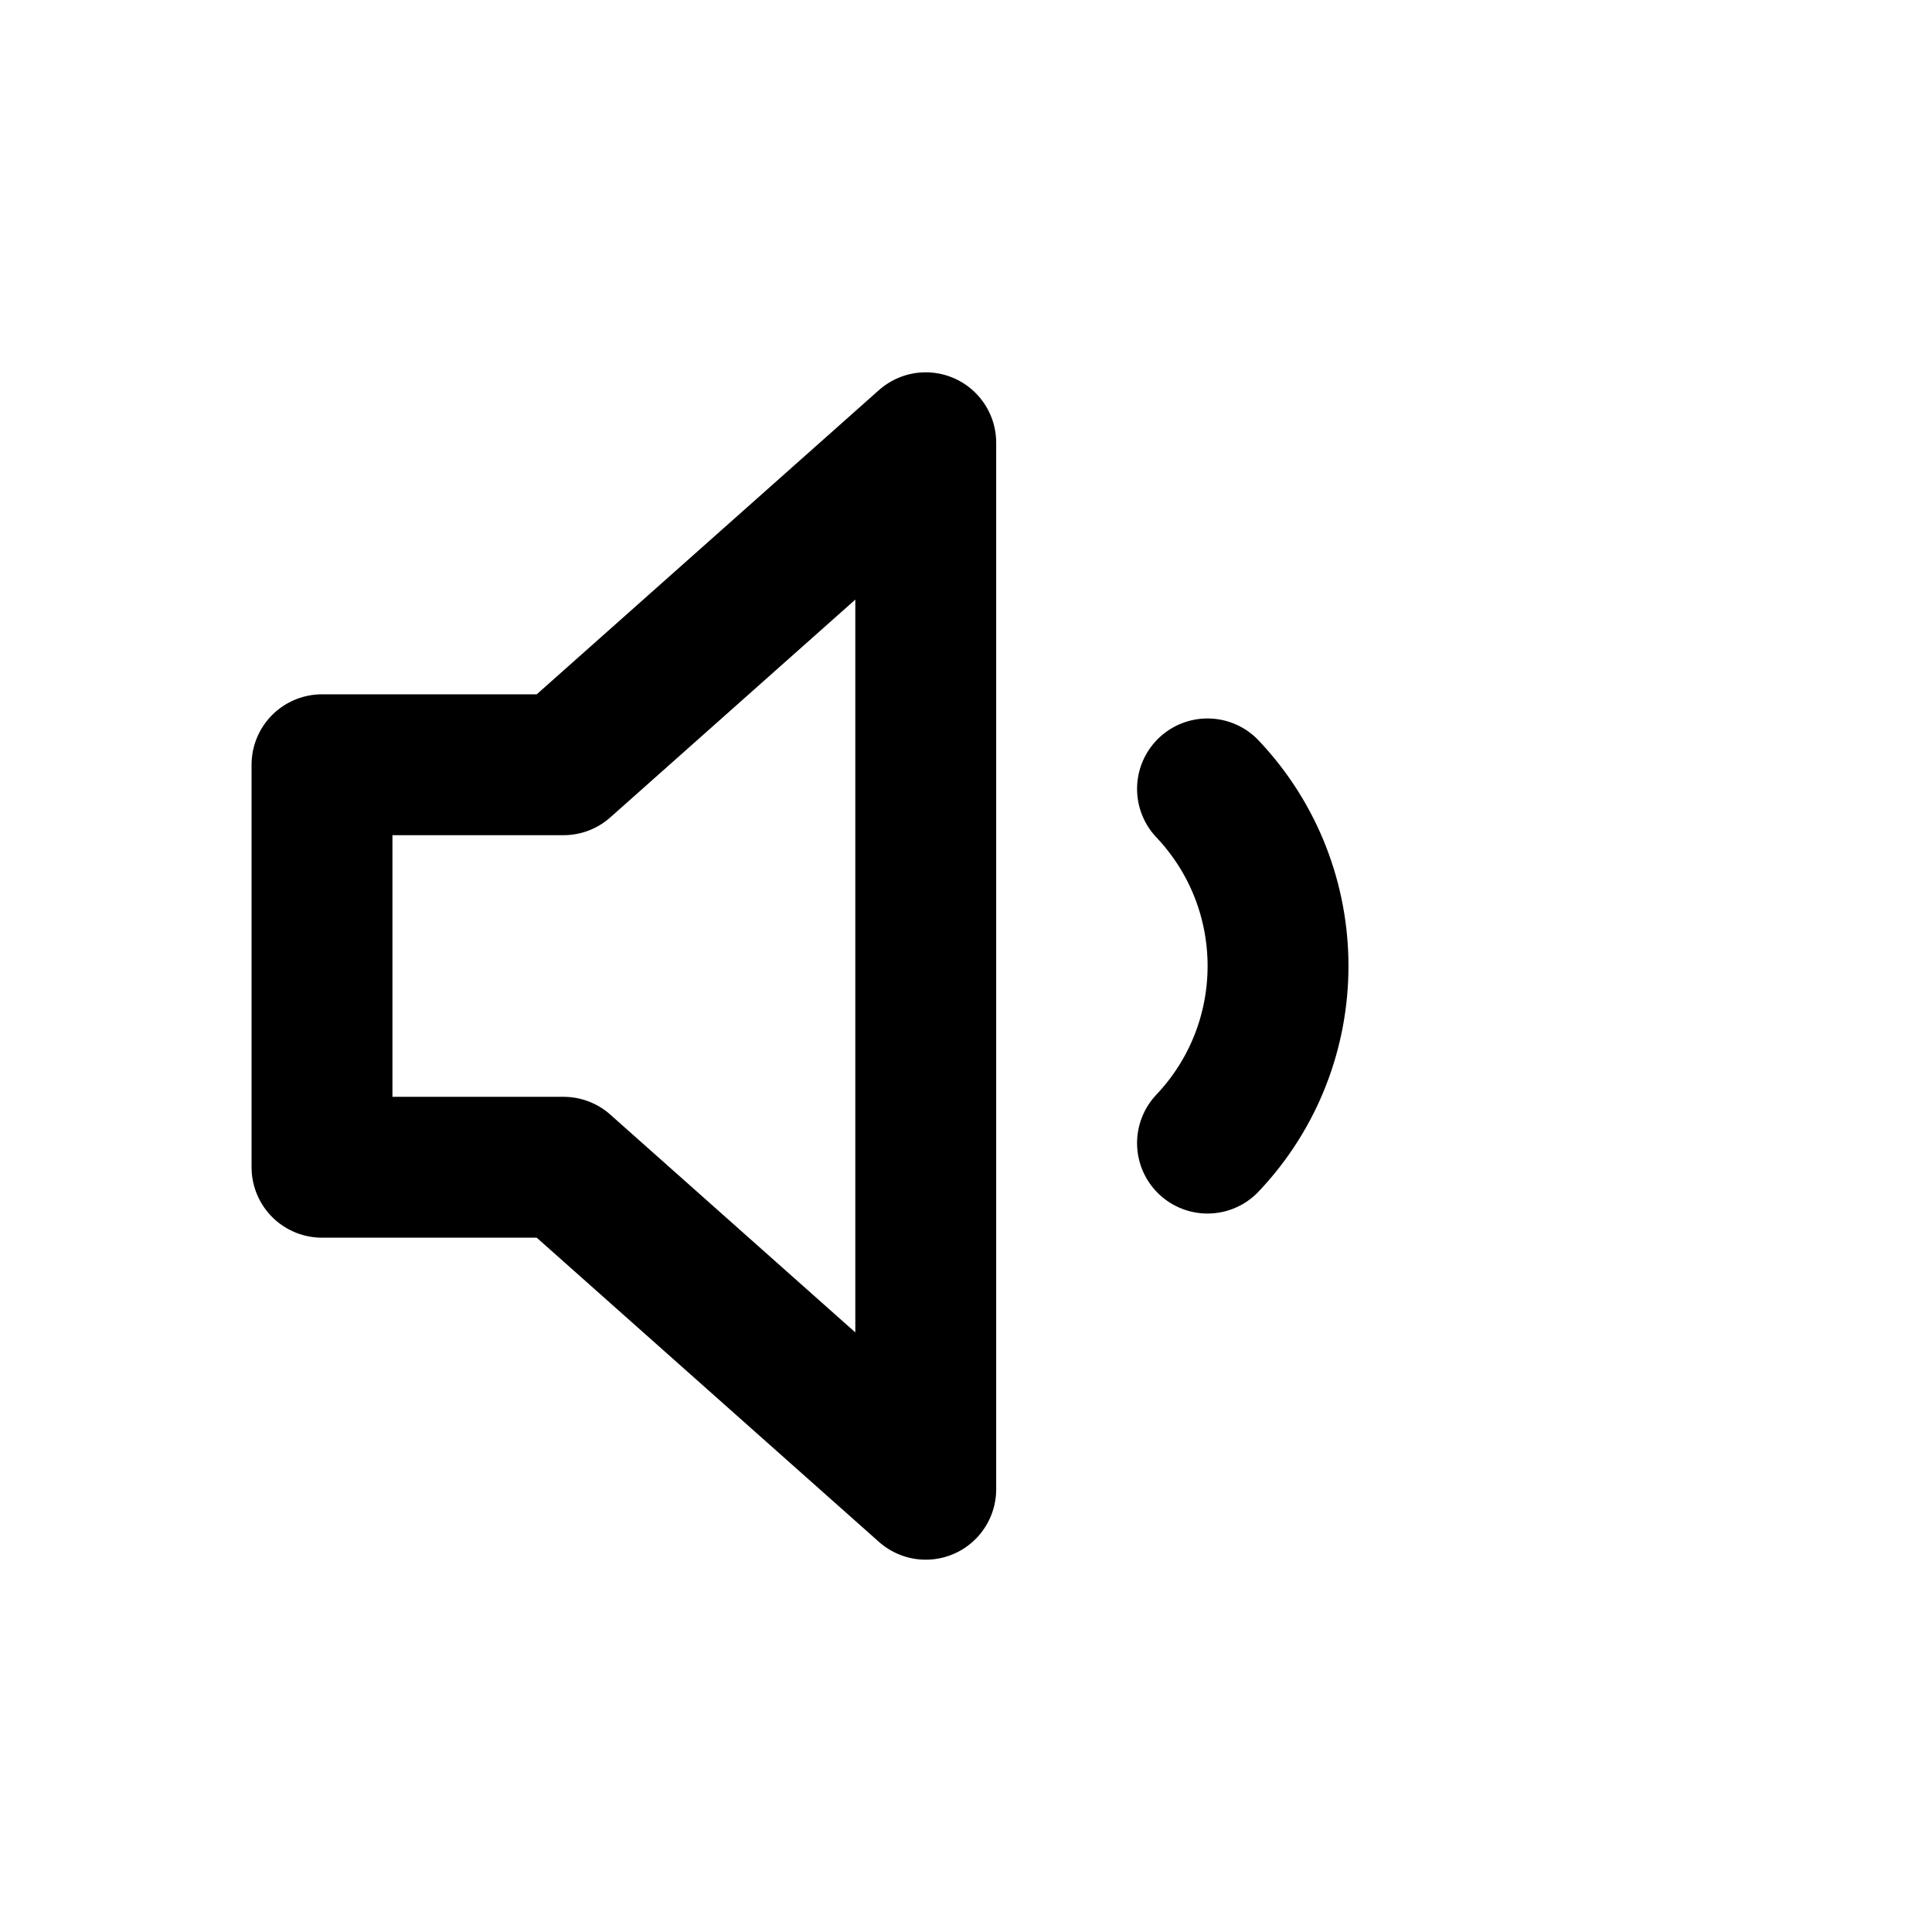
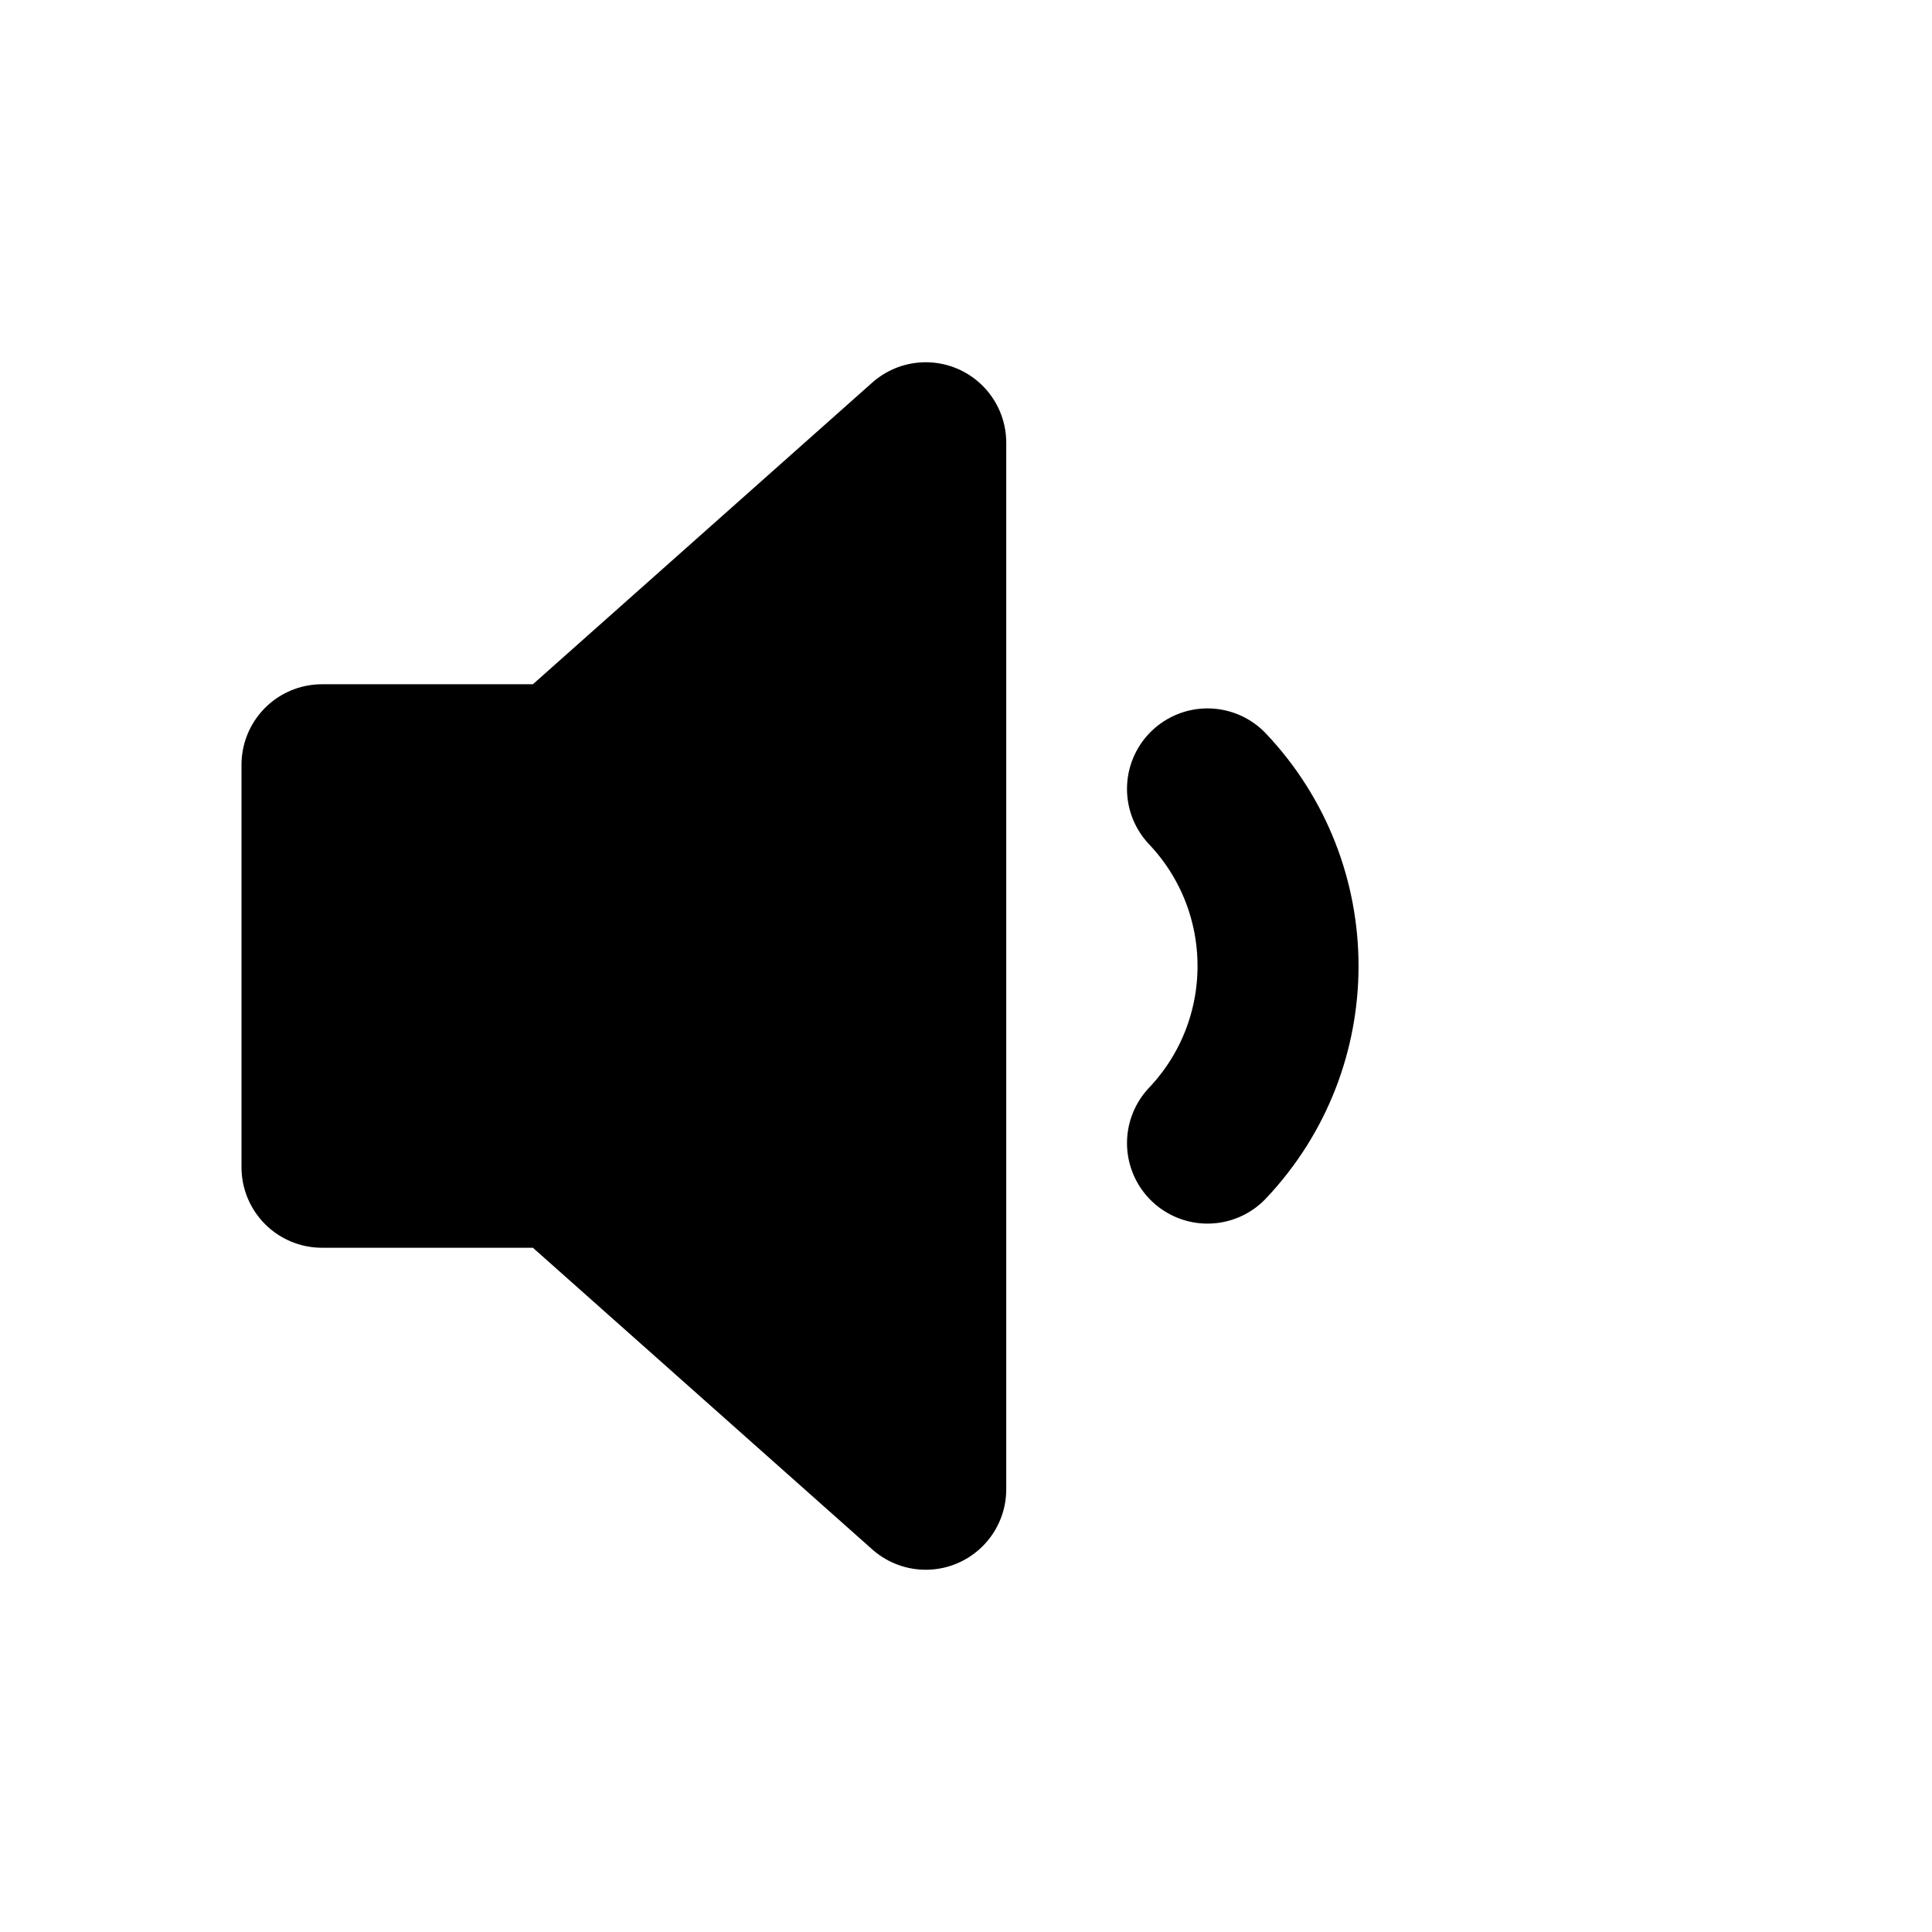
- <svg xmlns="http://www.w3.org/2000/svg" viewBox="0 0 24 24" fill="none" stroke="#000" stroke-width="1.75" stroke-linecap="round" stroke-linejoin="round">
-   <path d="M4 9.5h3l4.5-4v13l-4.5-4H4z" />
+ <svg xmlns="http://www.w3.org/2000/svg" viewBox="0 0 24 24" fill="none" stroke="#000" stroke-width="2" stroke-linecap="round" stroke-linejoin="round">
+   <path fill="#000" d="M4 9.5h3l4.5-4v13l-4.5-4H4z" />
  <path d="M15 9.8a3.2 3.2 0 0 1 0 4.4" />
</svg>
